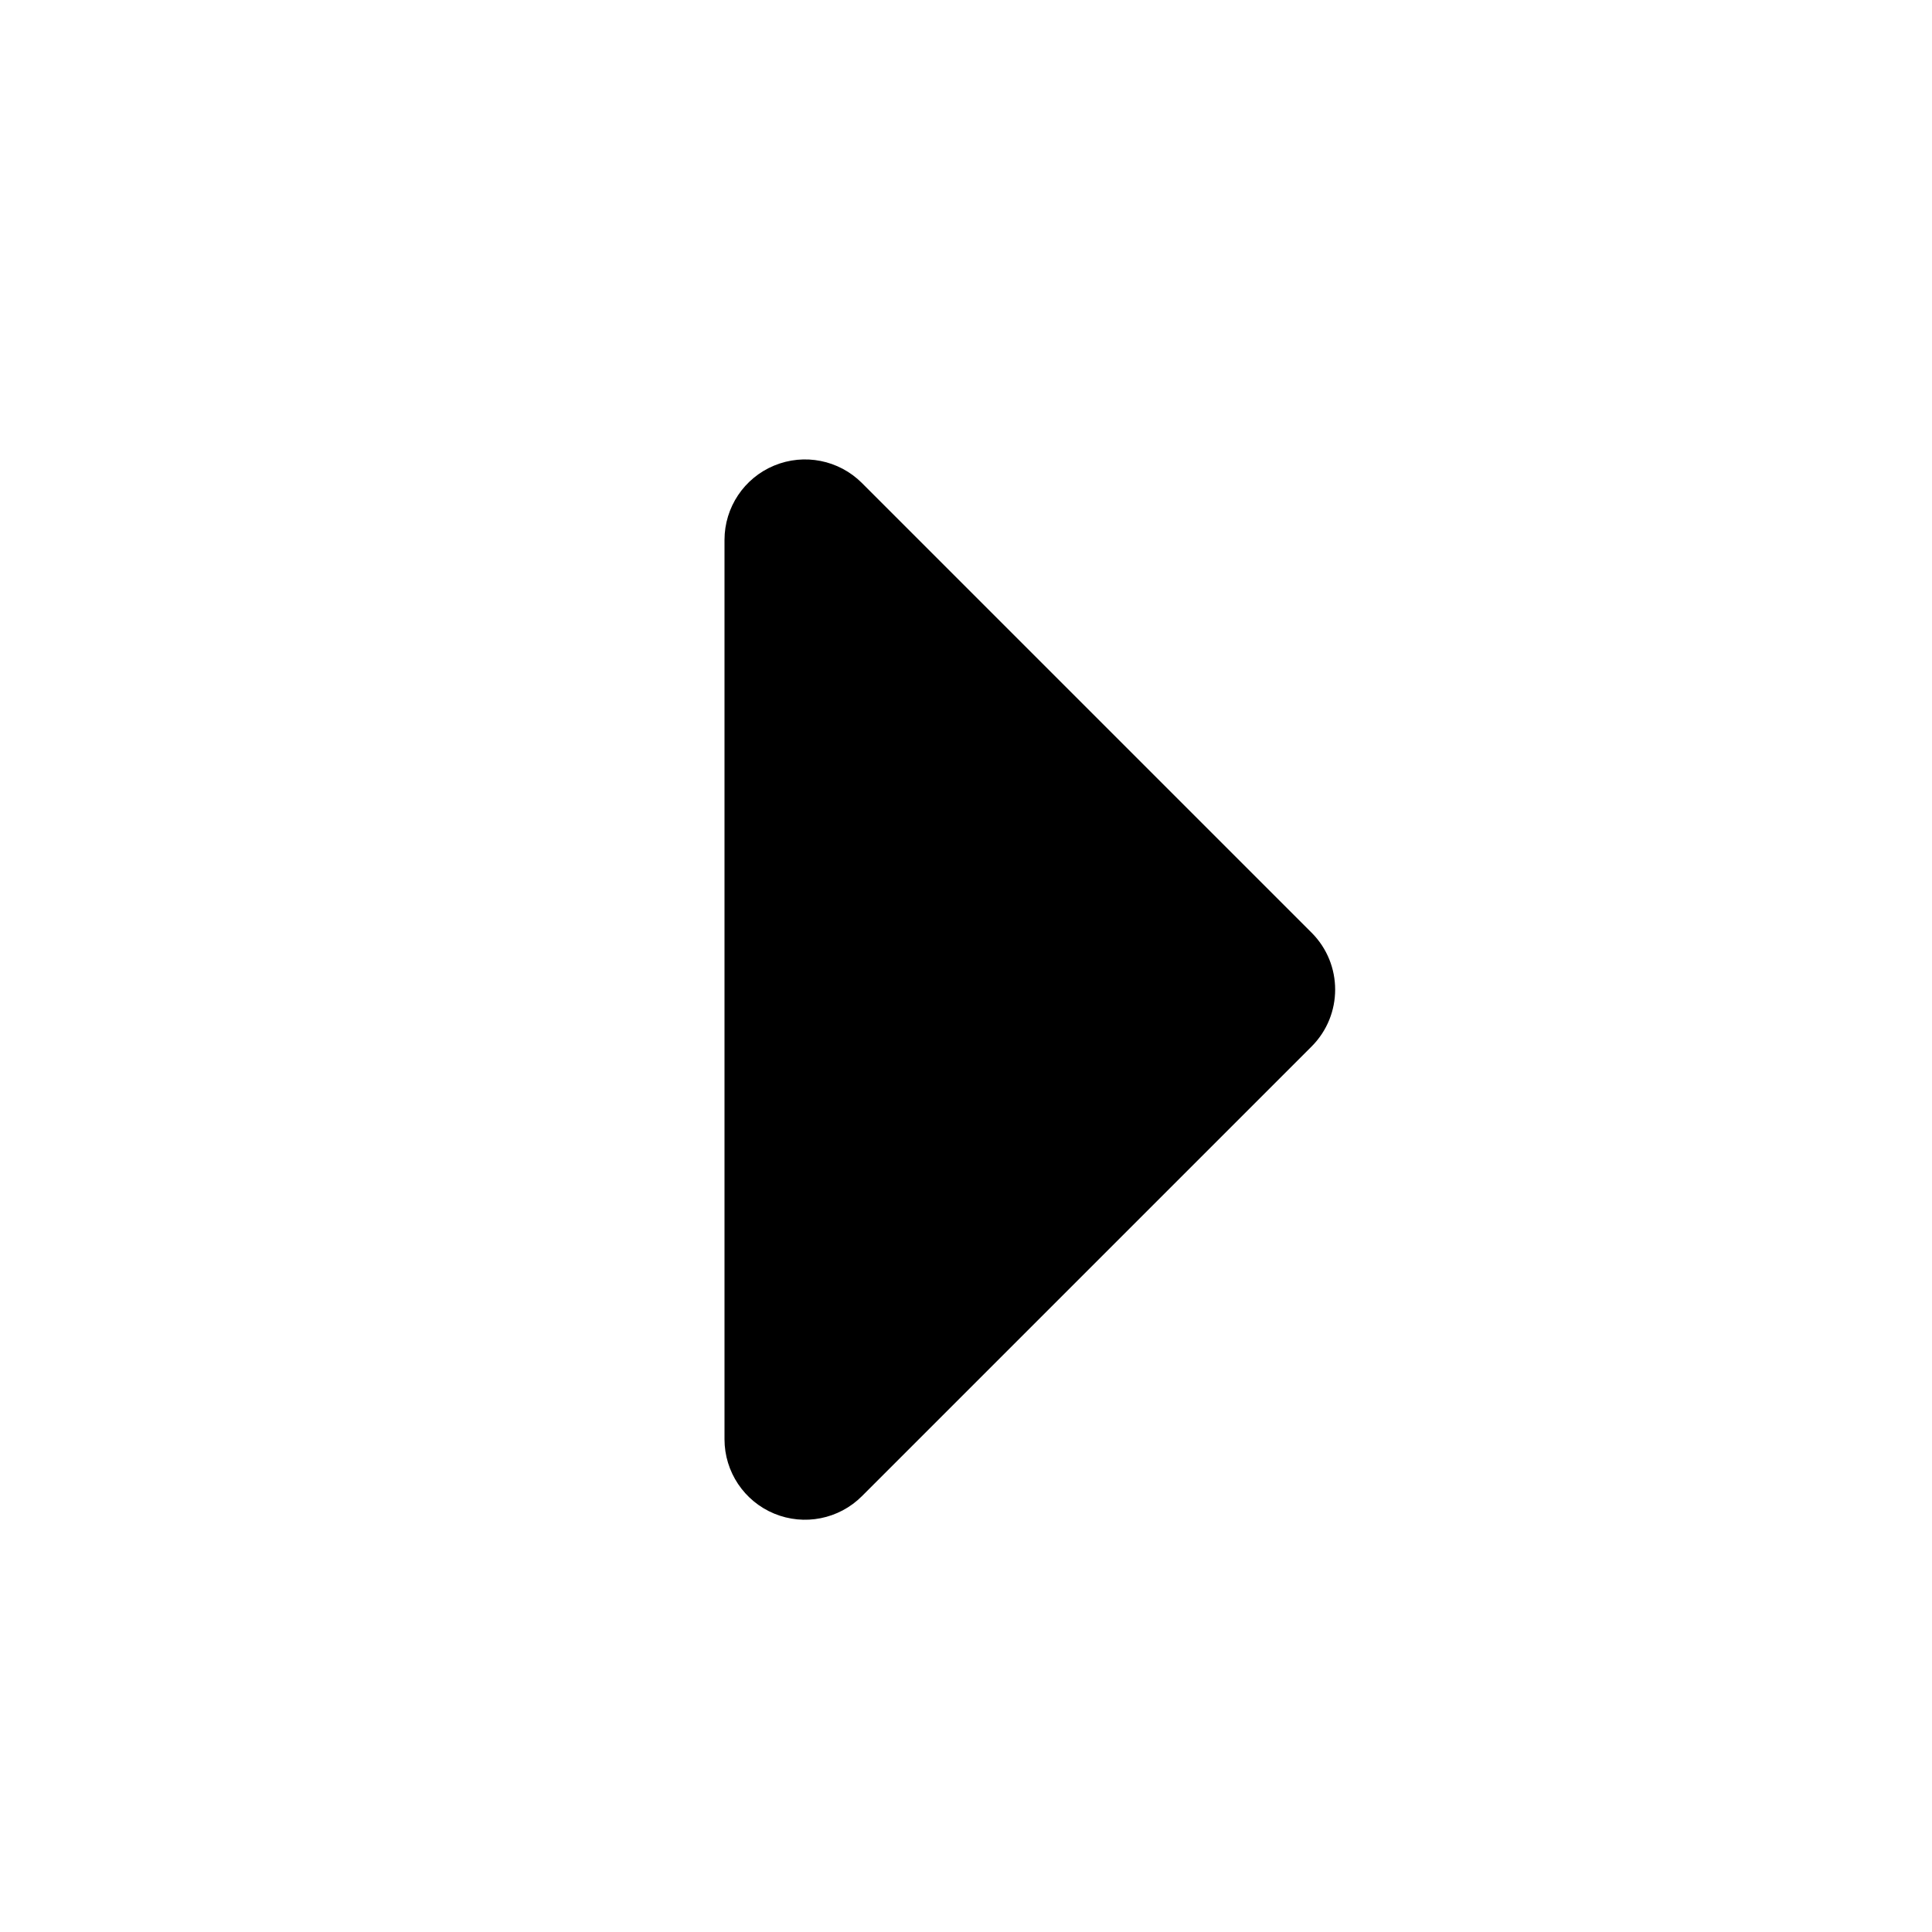
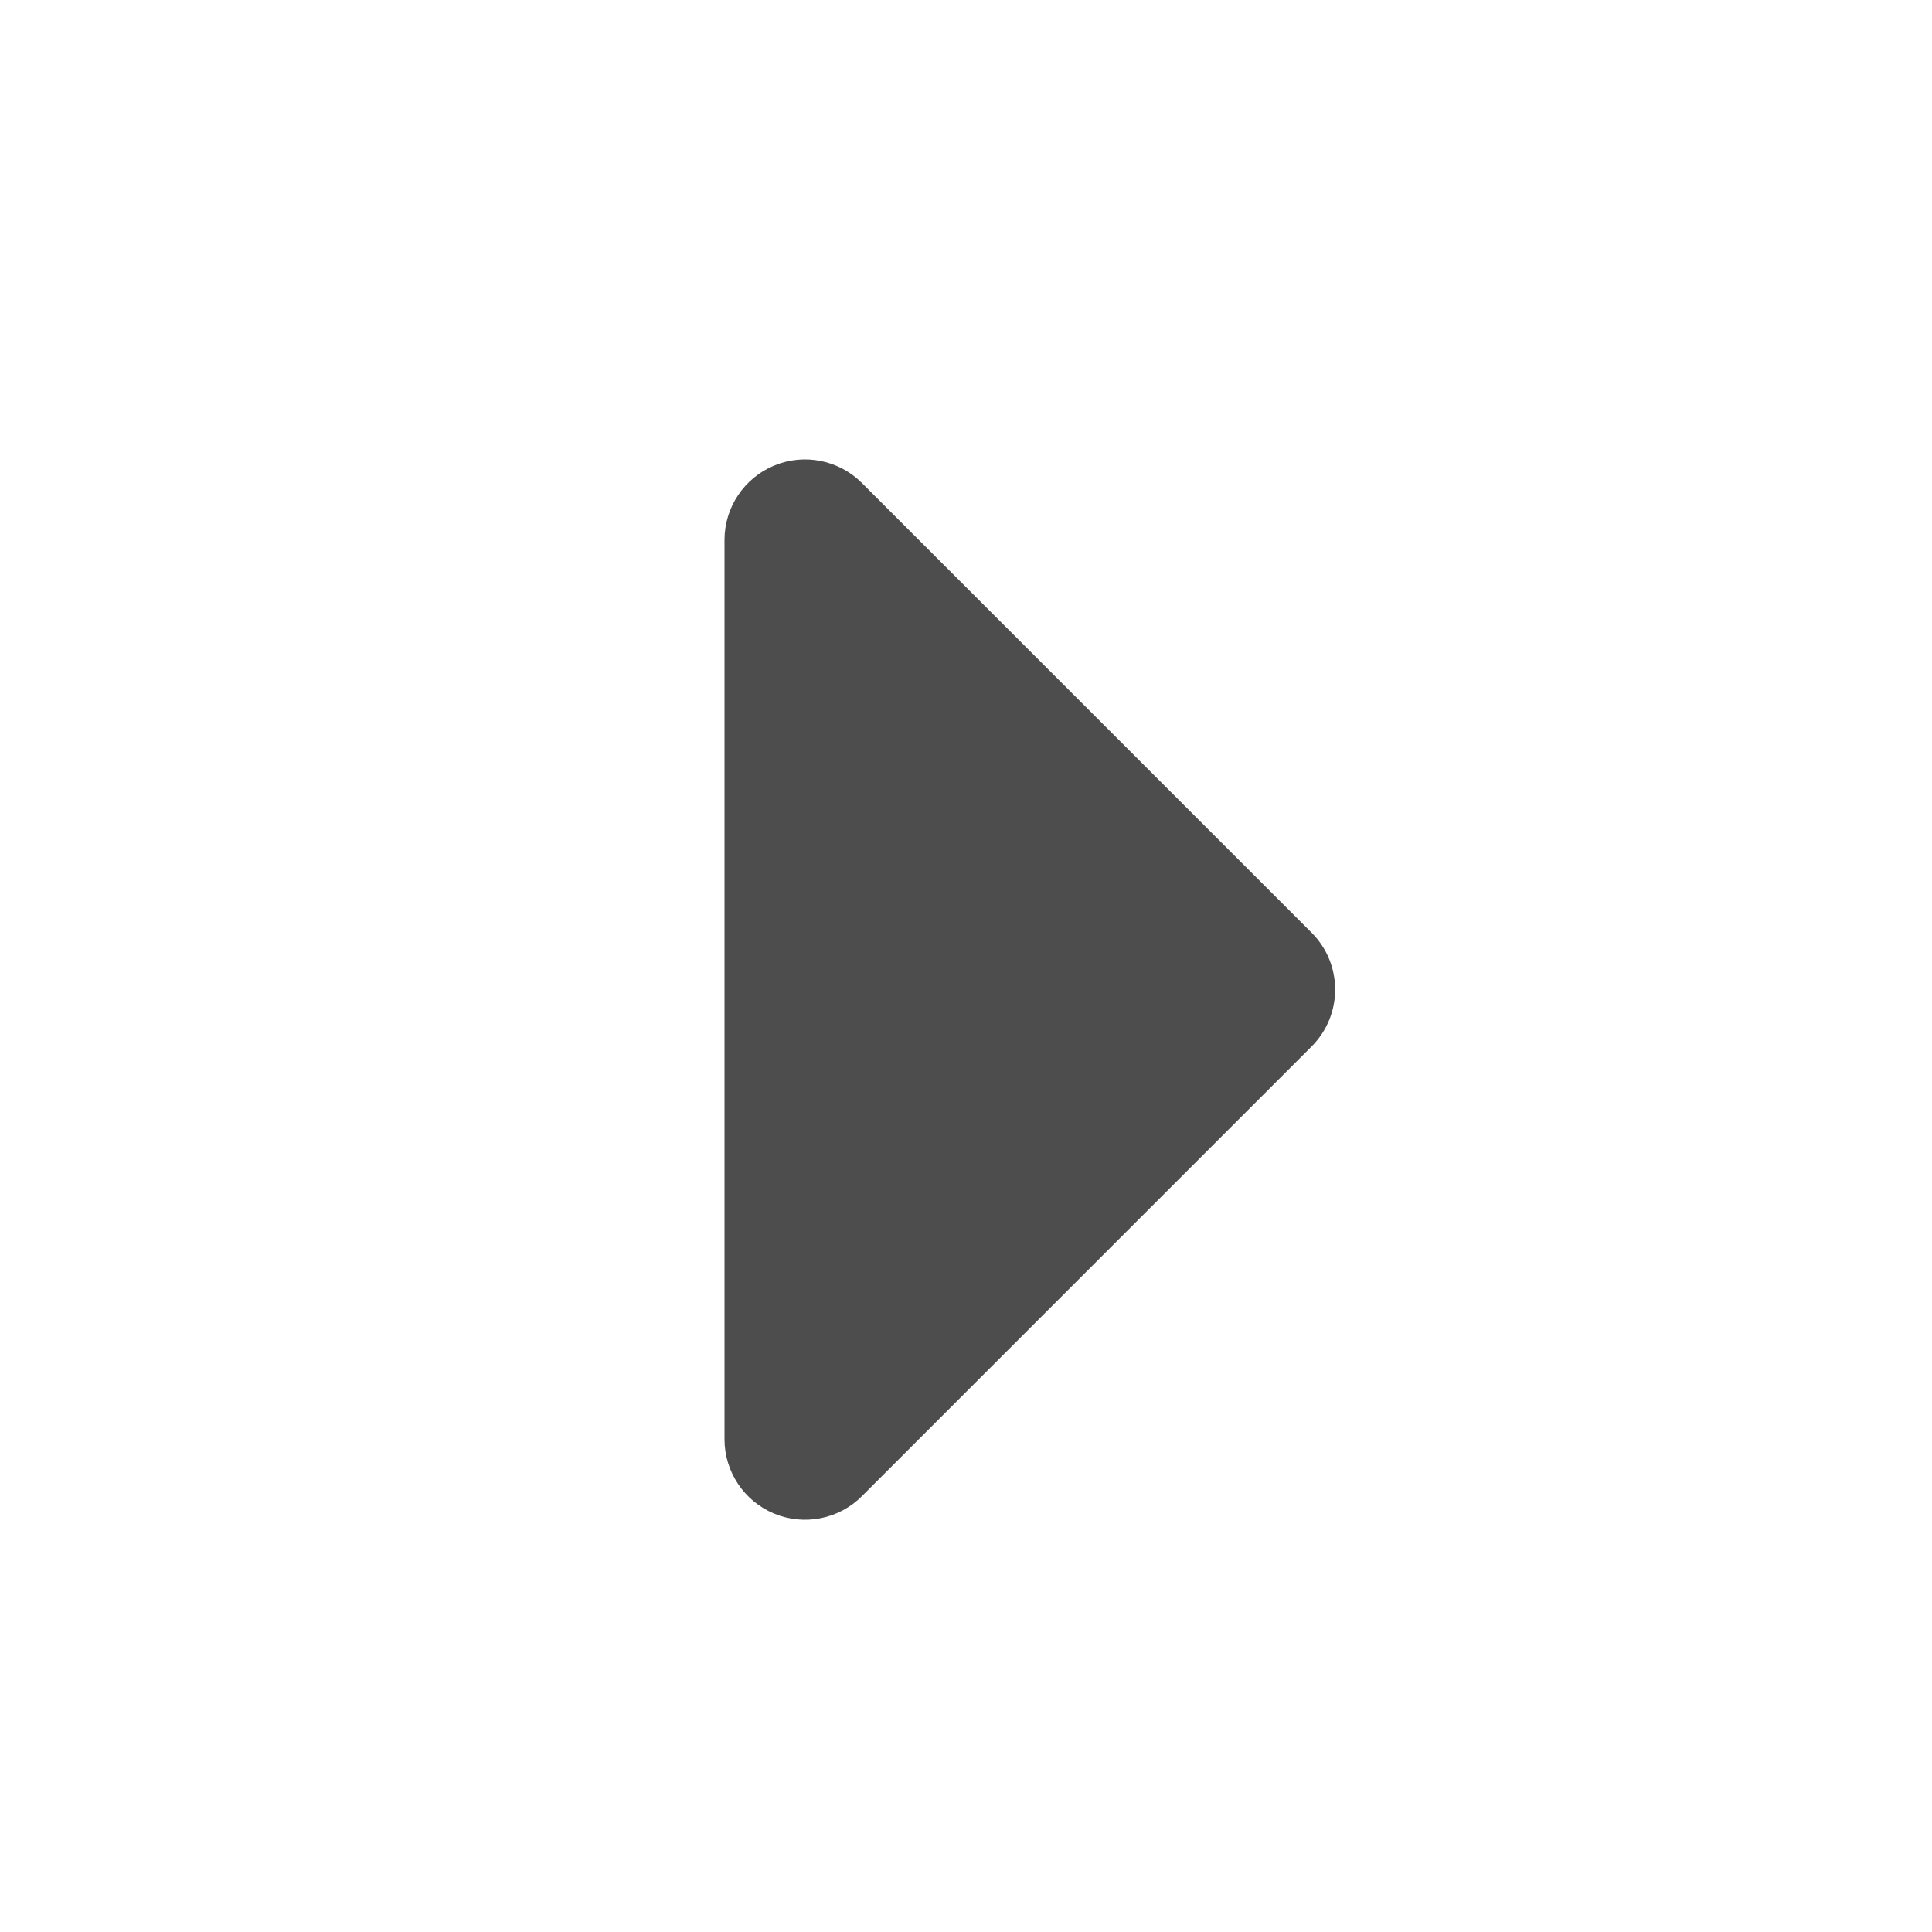
- <svg xmlns="http://www.w3.org/2000/svg" id="Bold" viewBox="0 0 24 24" width="512" height="512">
+ <svg xmlns="http://www.w3.org/2000/svg" fill="#4d4d4d" id="Bold" viewBox="0 0 24 24" width="512" height="512">
  <path d="M9,17.879V6.707A1,1,0,0,1,10.707,6l5.586,5.586a1,1,0,0,1,0,1.414l-5.586,5.586A1,1,0,0,1,9,17.879Z" />
</svg>
